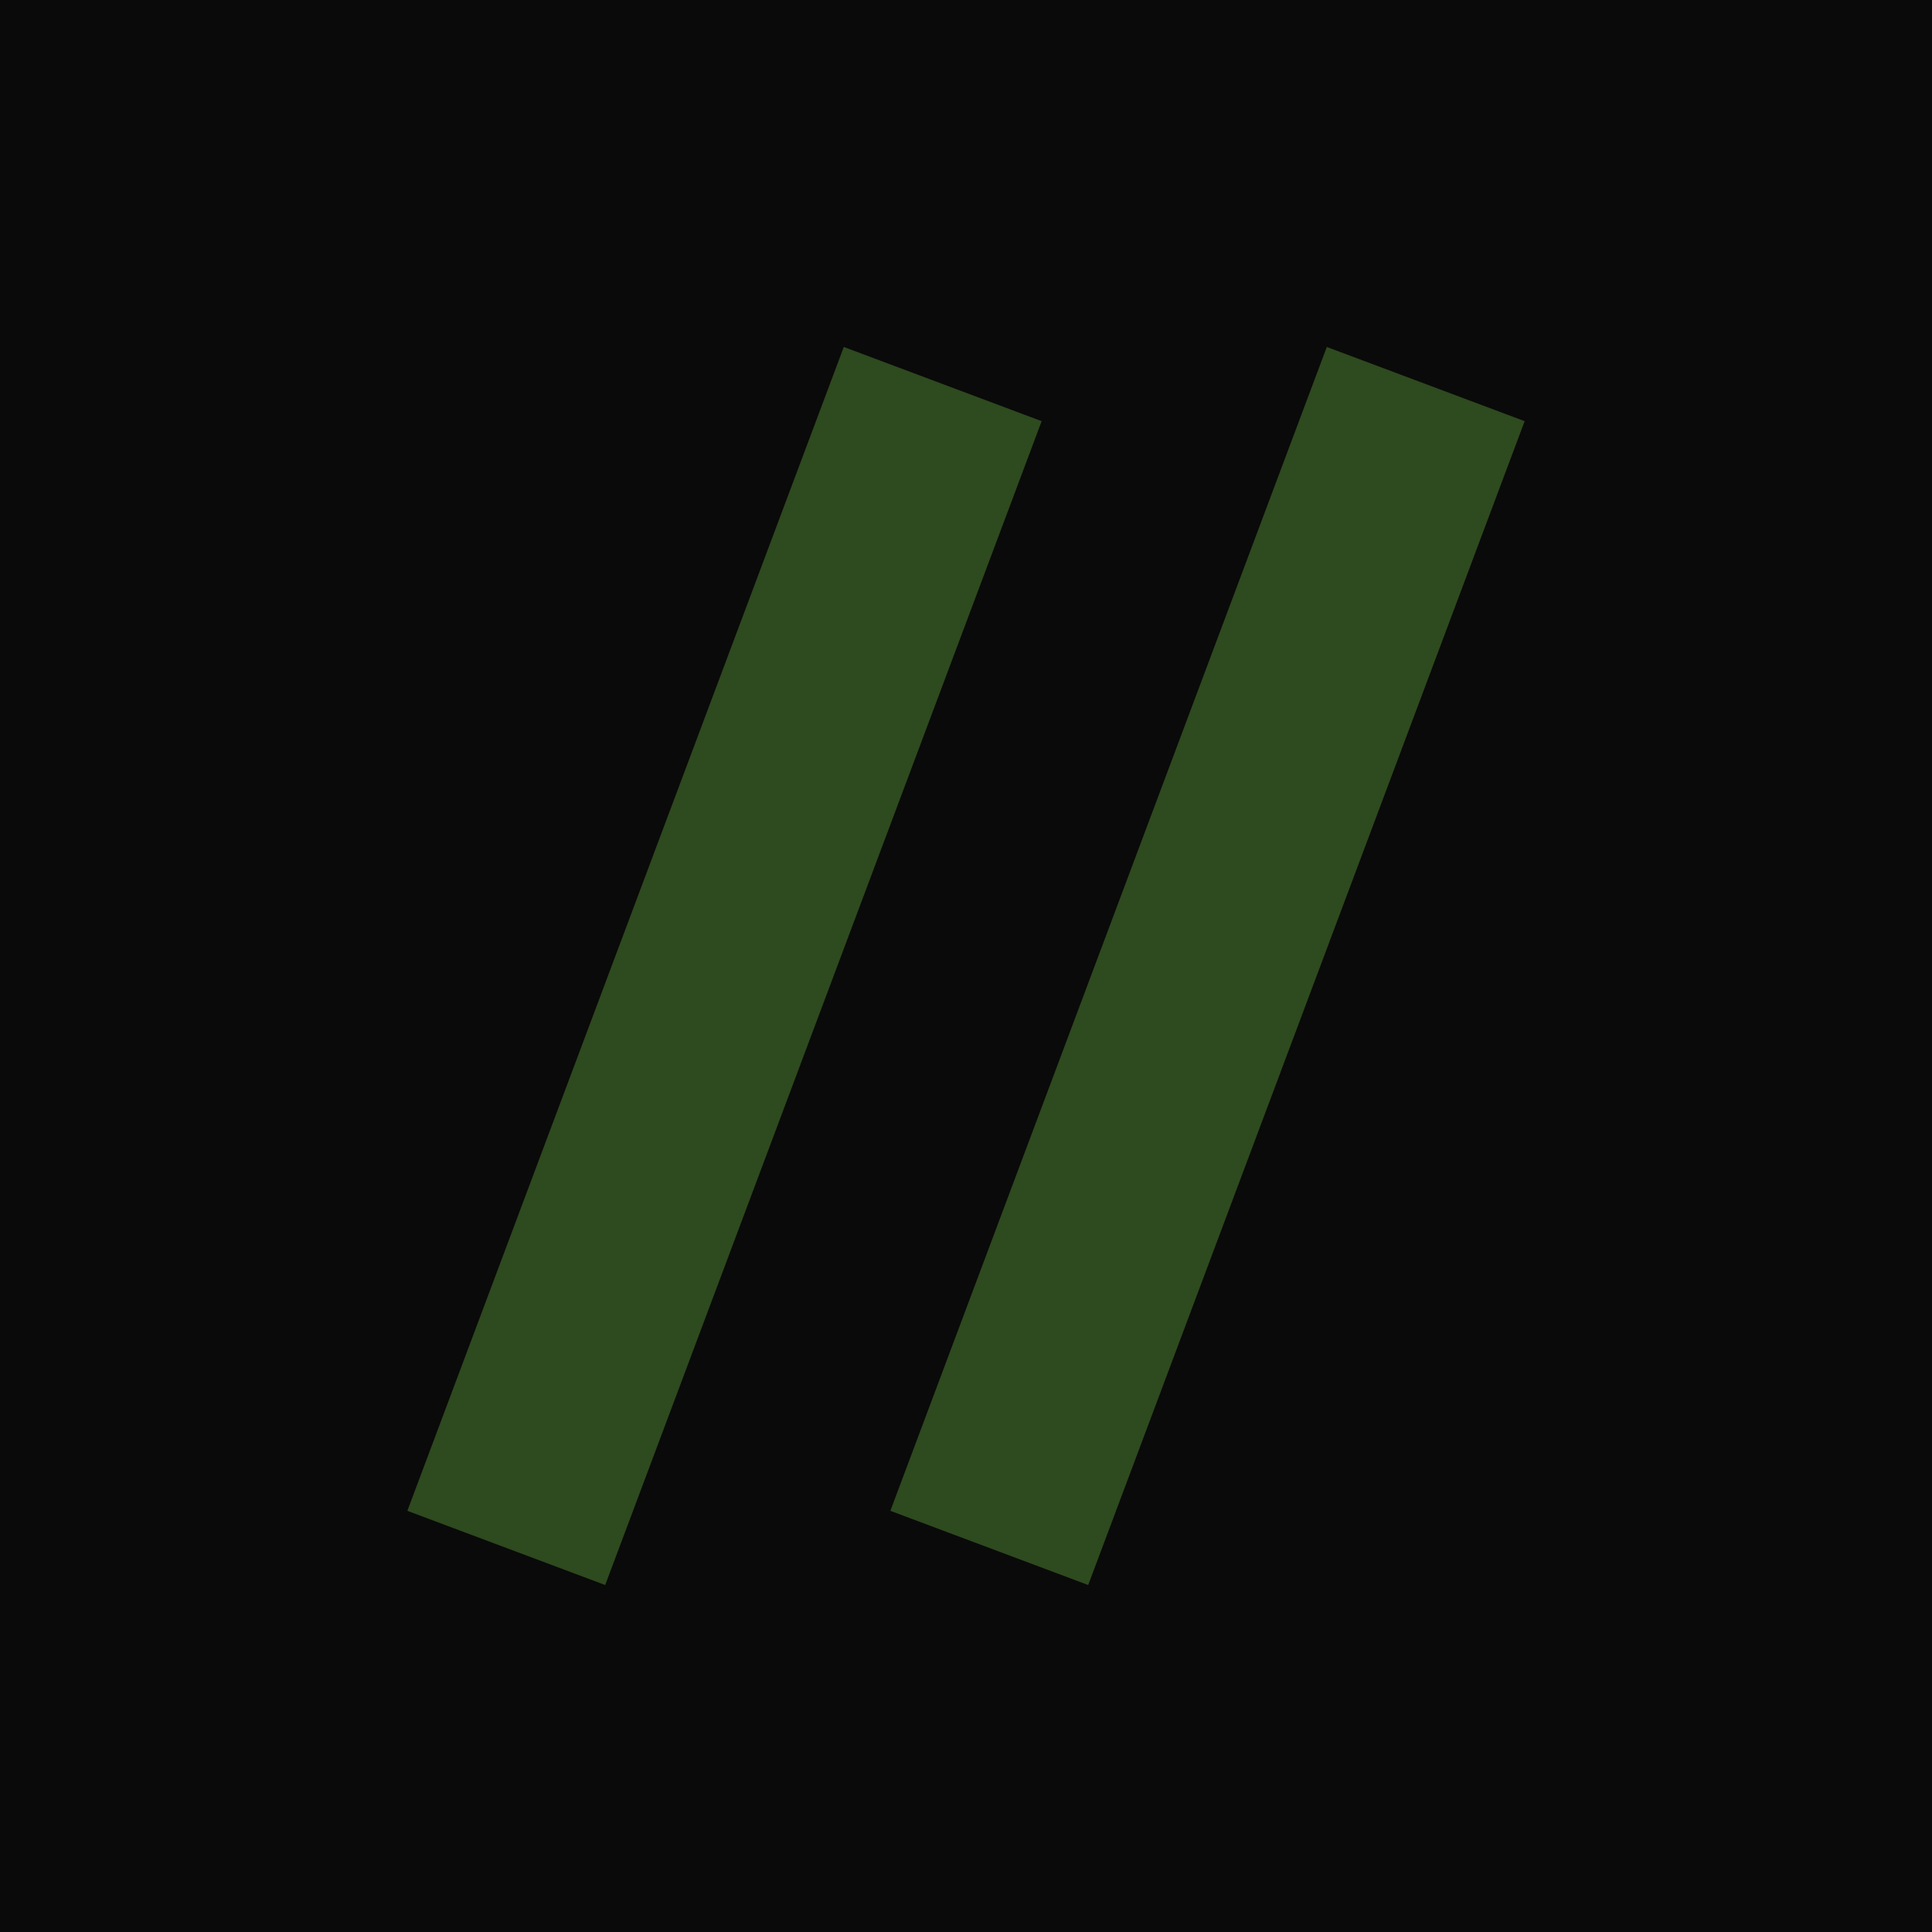
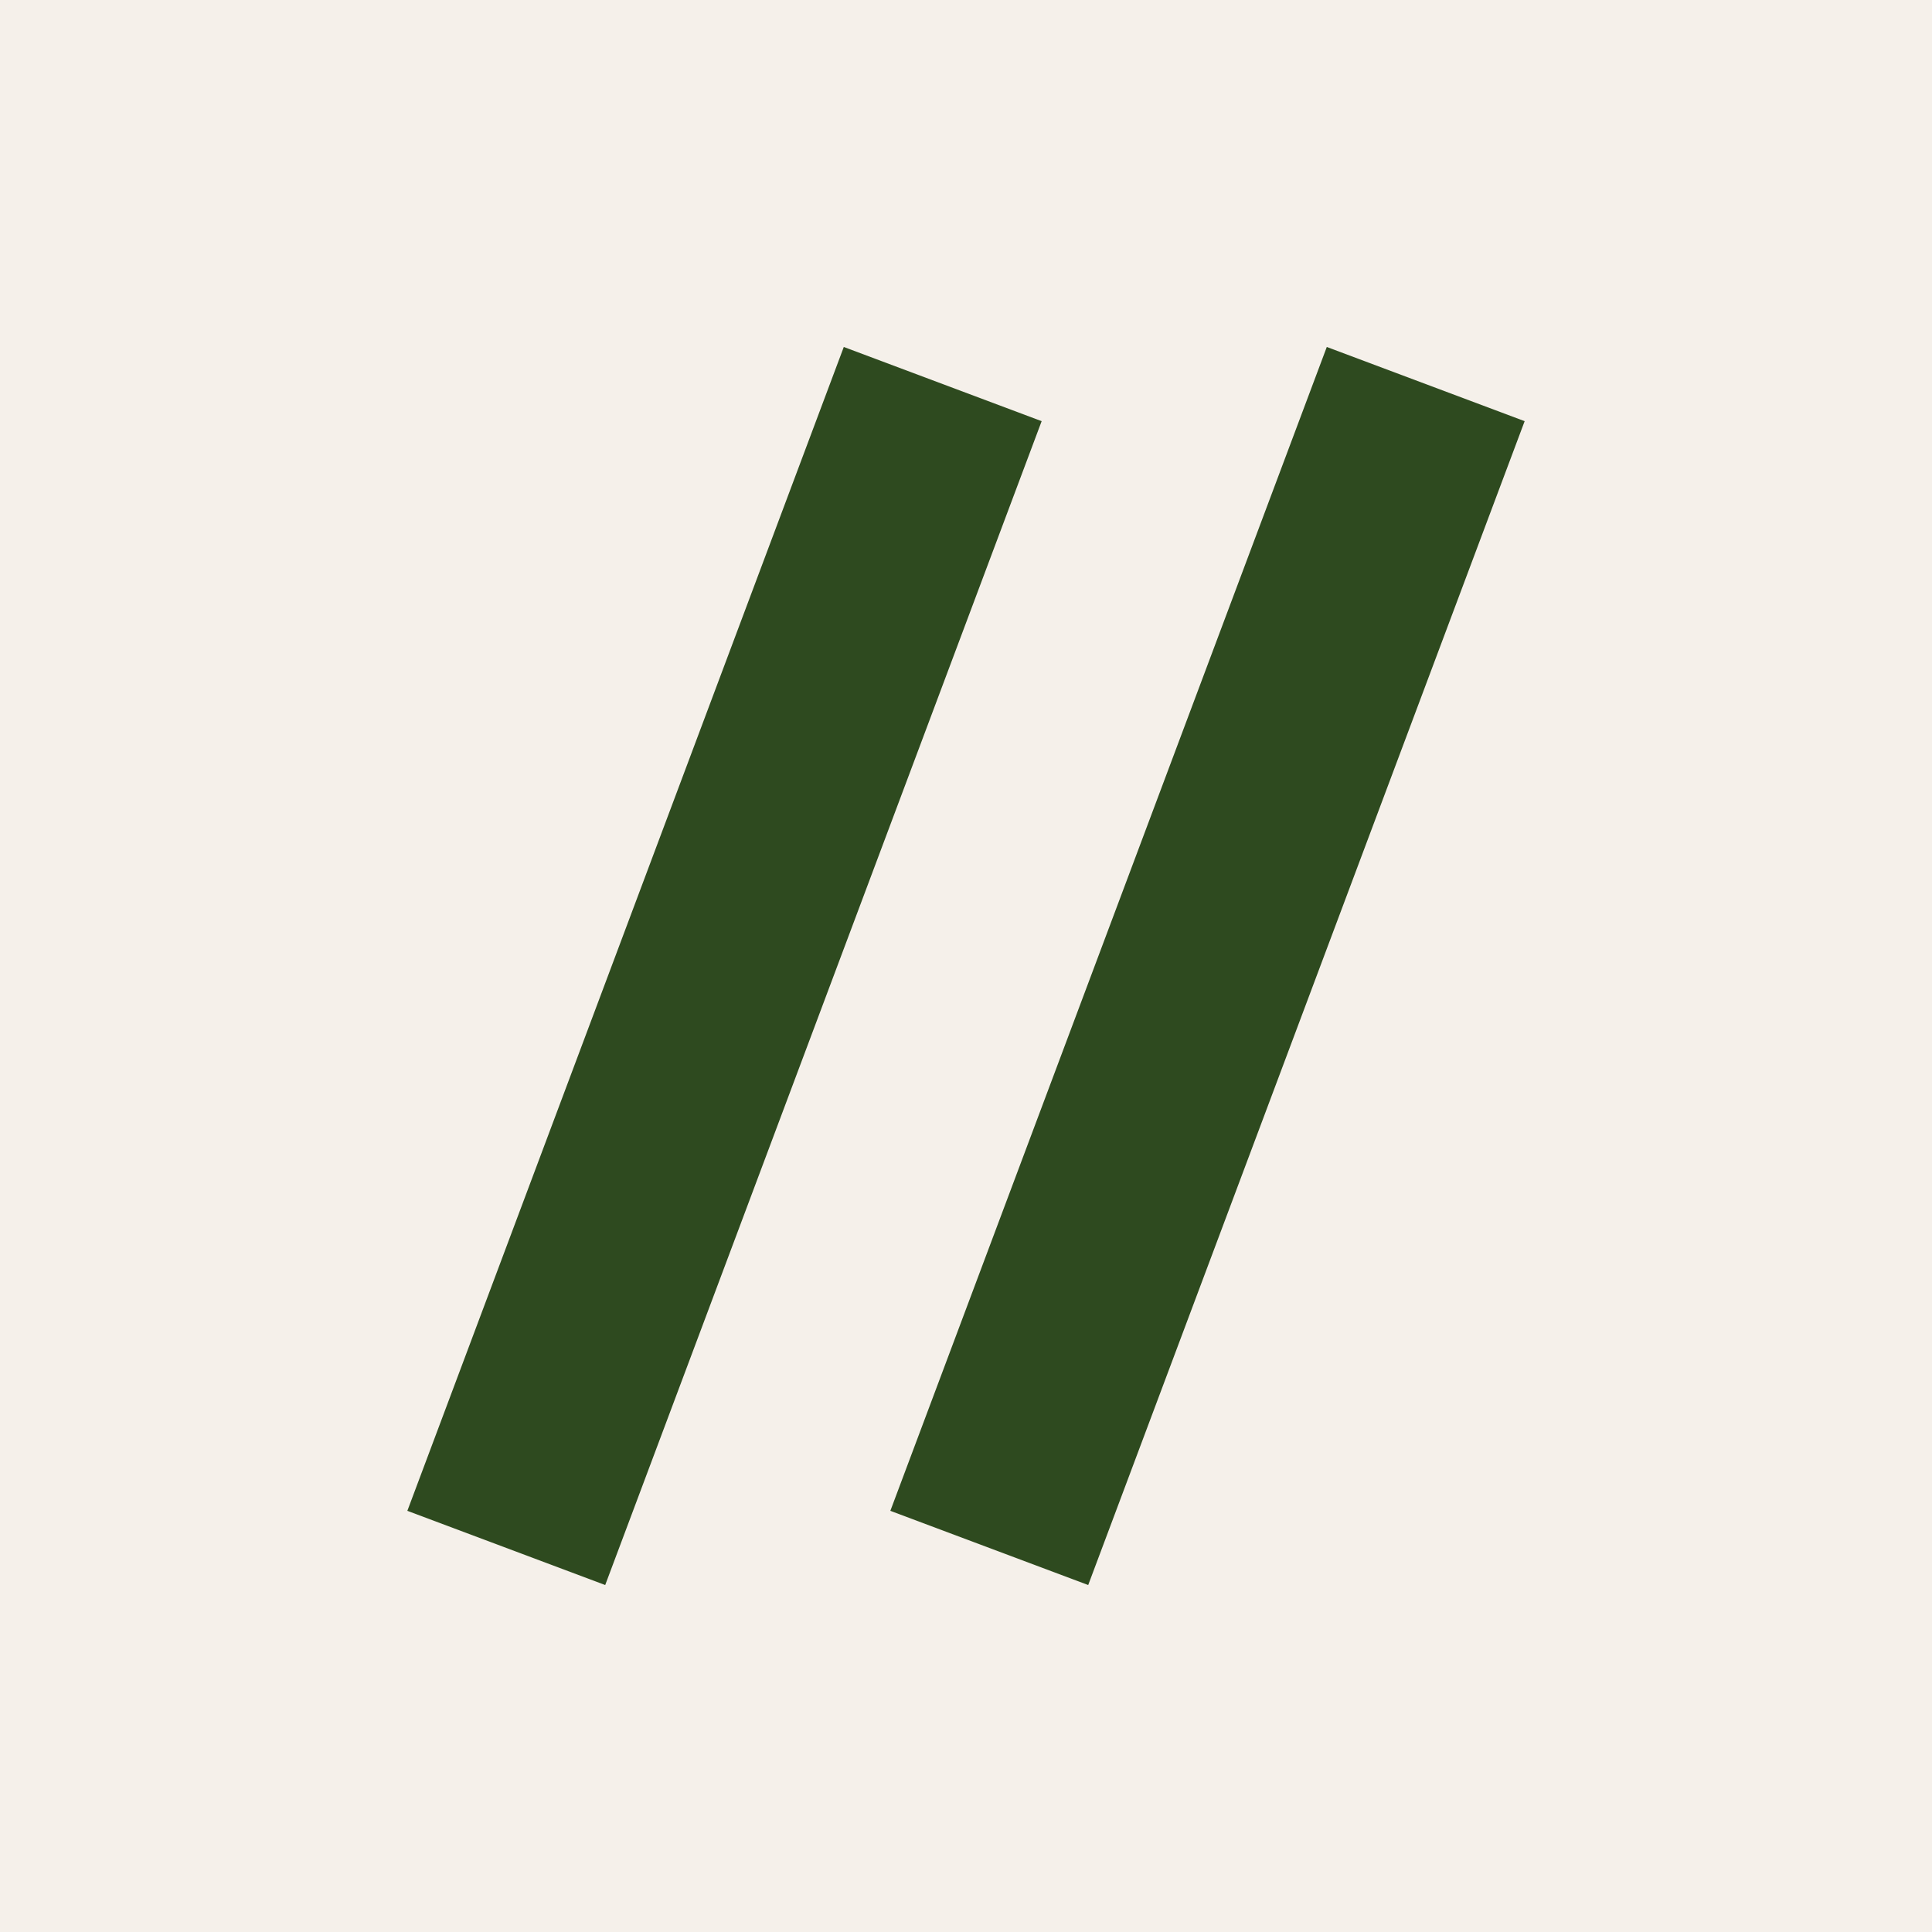
<svg xmlns="http://www.w3.org/2000/svg" viewBox="0 0 32 32">
-   <rect width="32" height="32" fill="#0A0A0A" />
+   <rect width="32" height="32" fill="#F5F0EA" />
  <path d="M9 24 L15 8 M17 24 L23 8" stroke="#2E4A1F" stroke-width="3.5" stroke-linecap="square" fill="none" />
</svg>
